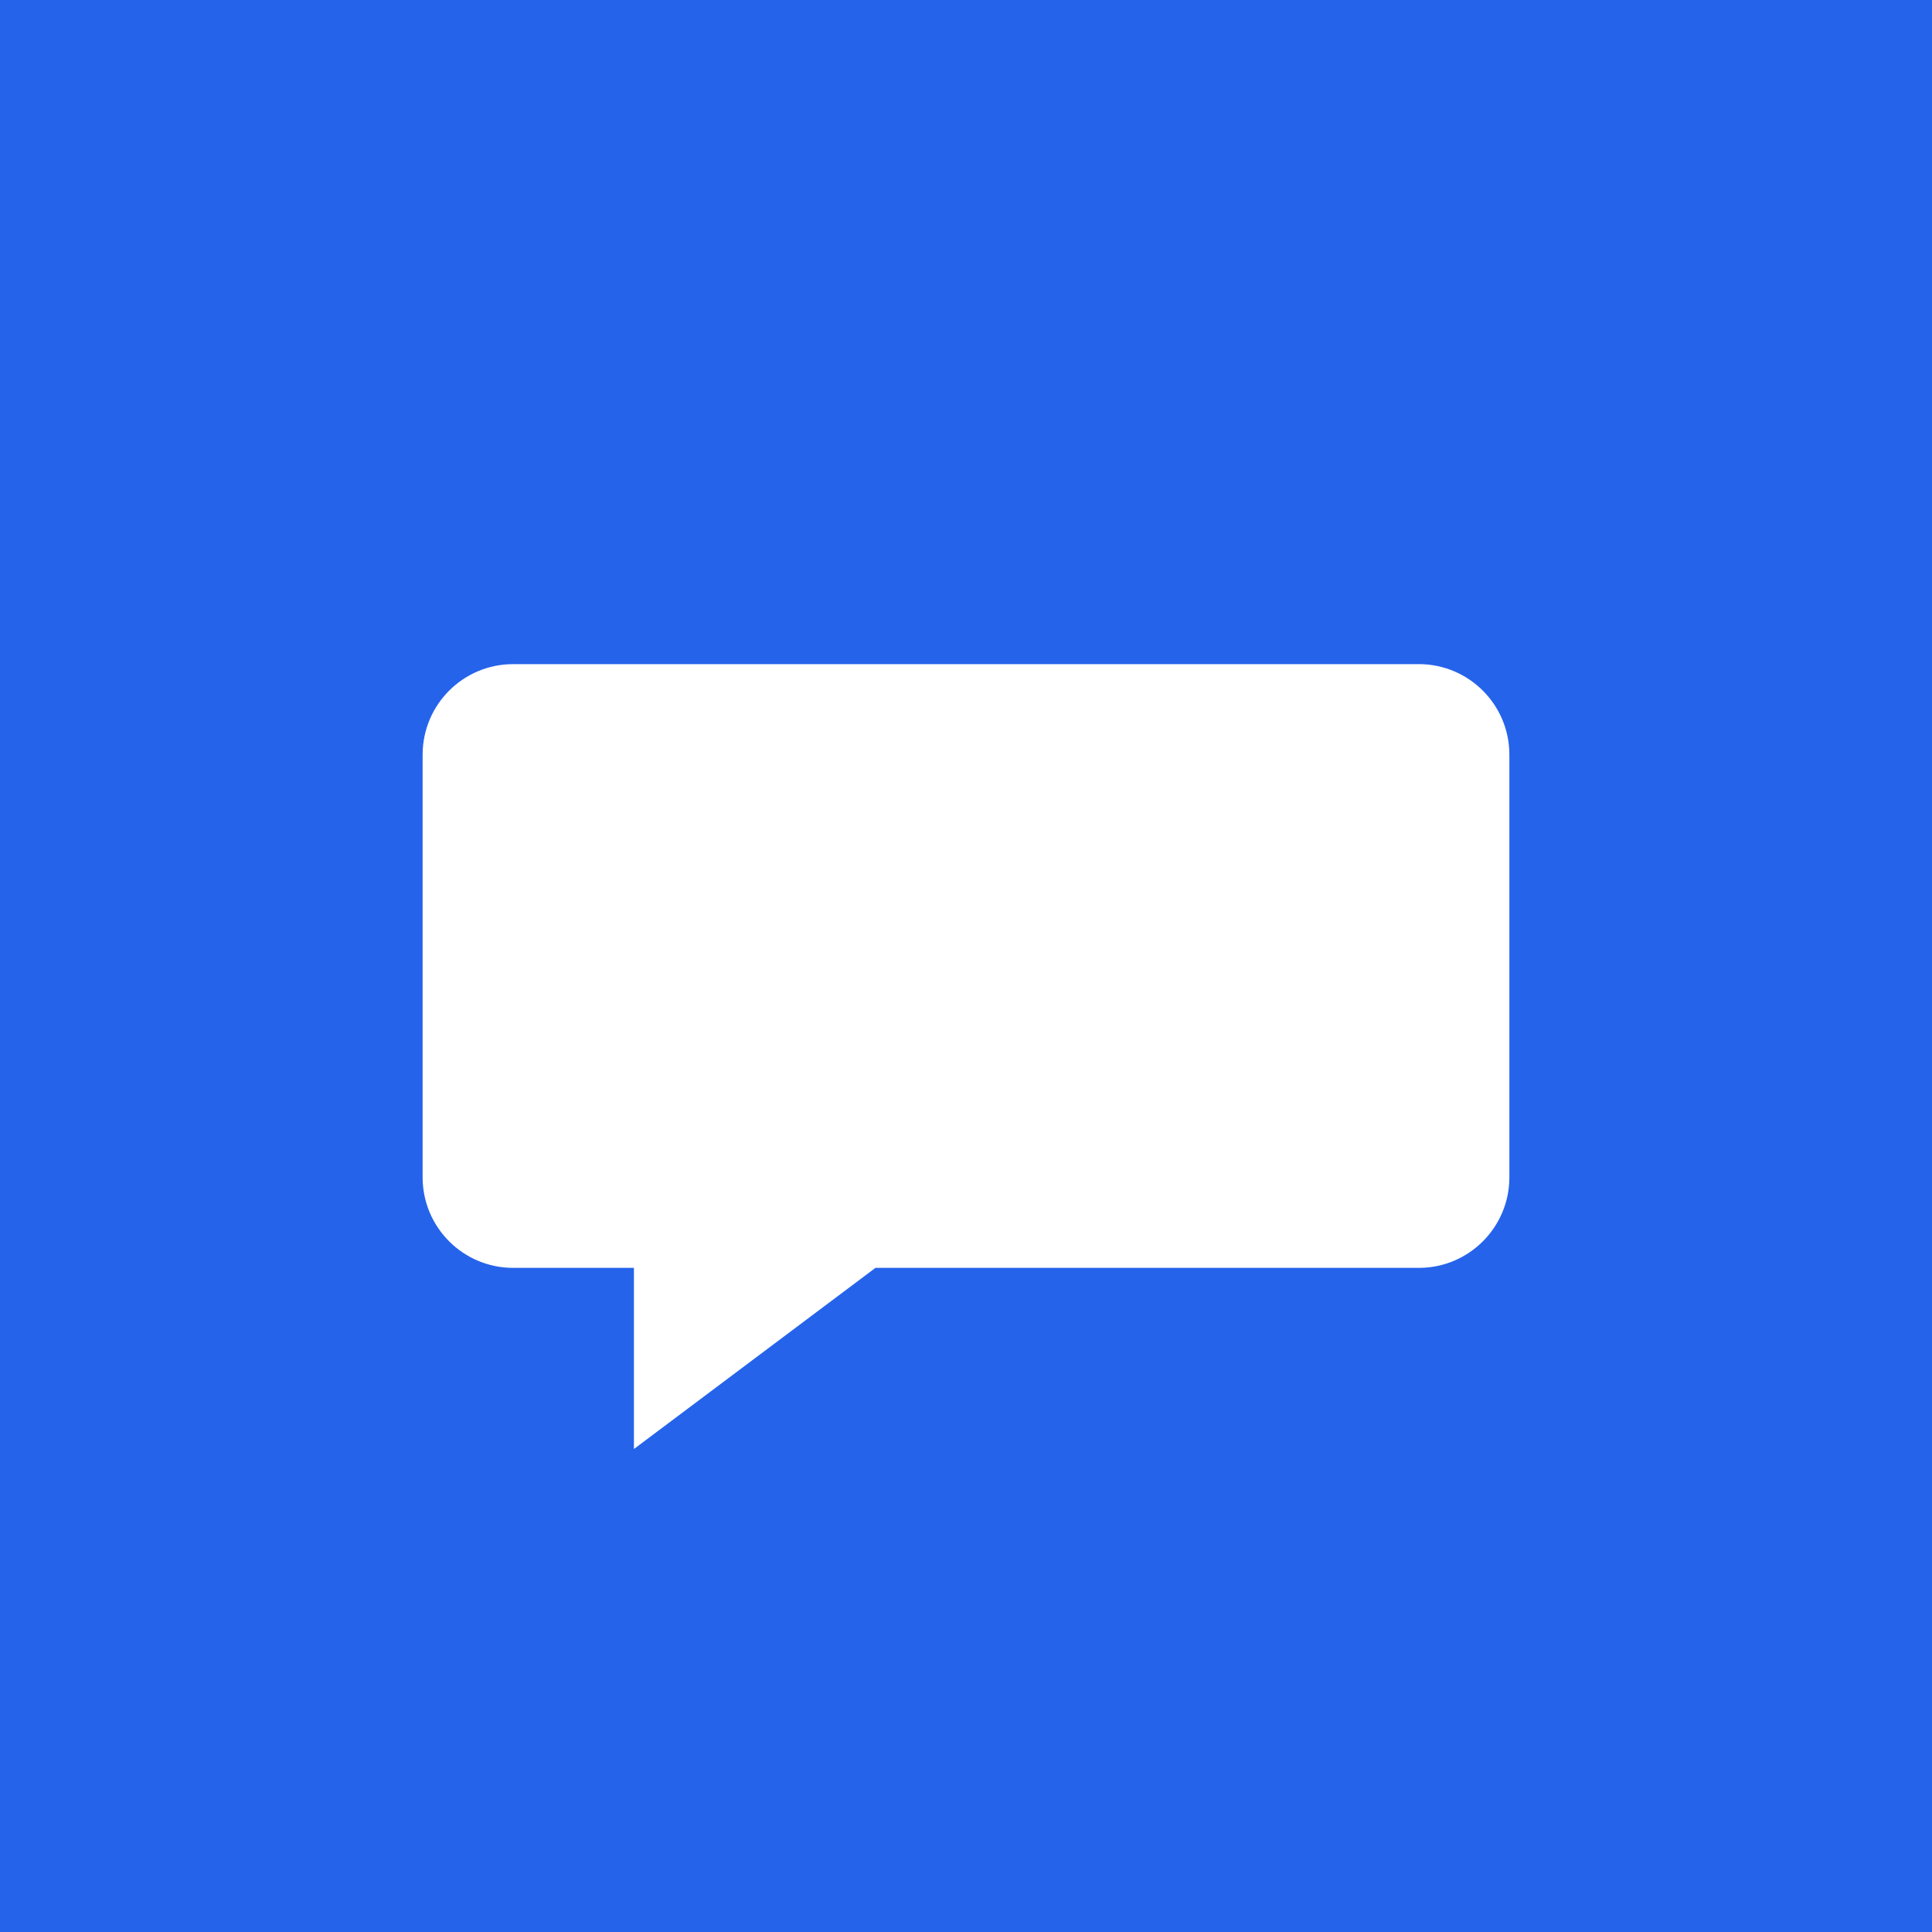
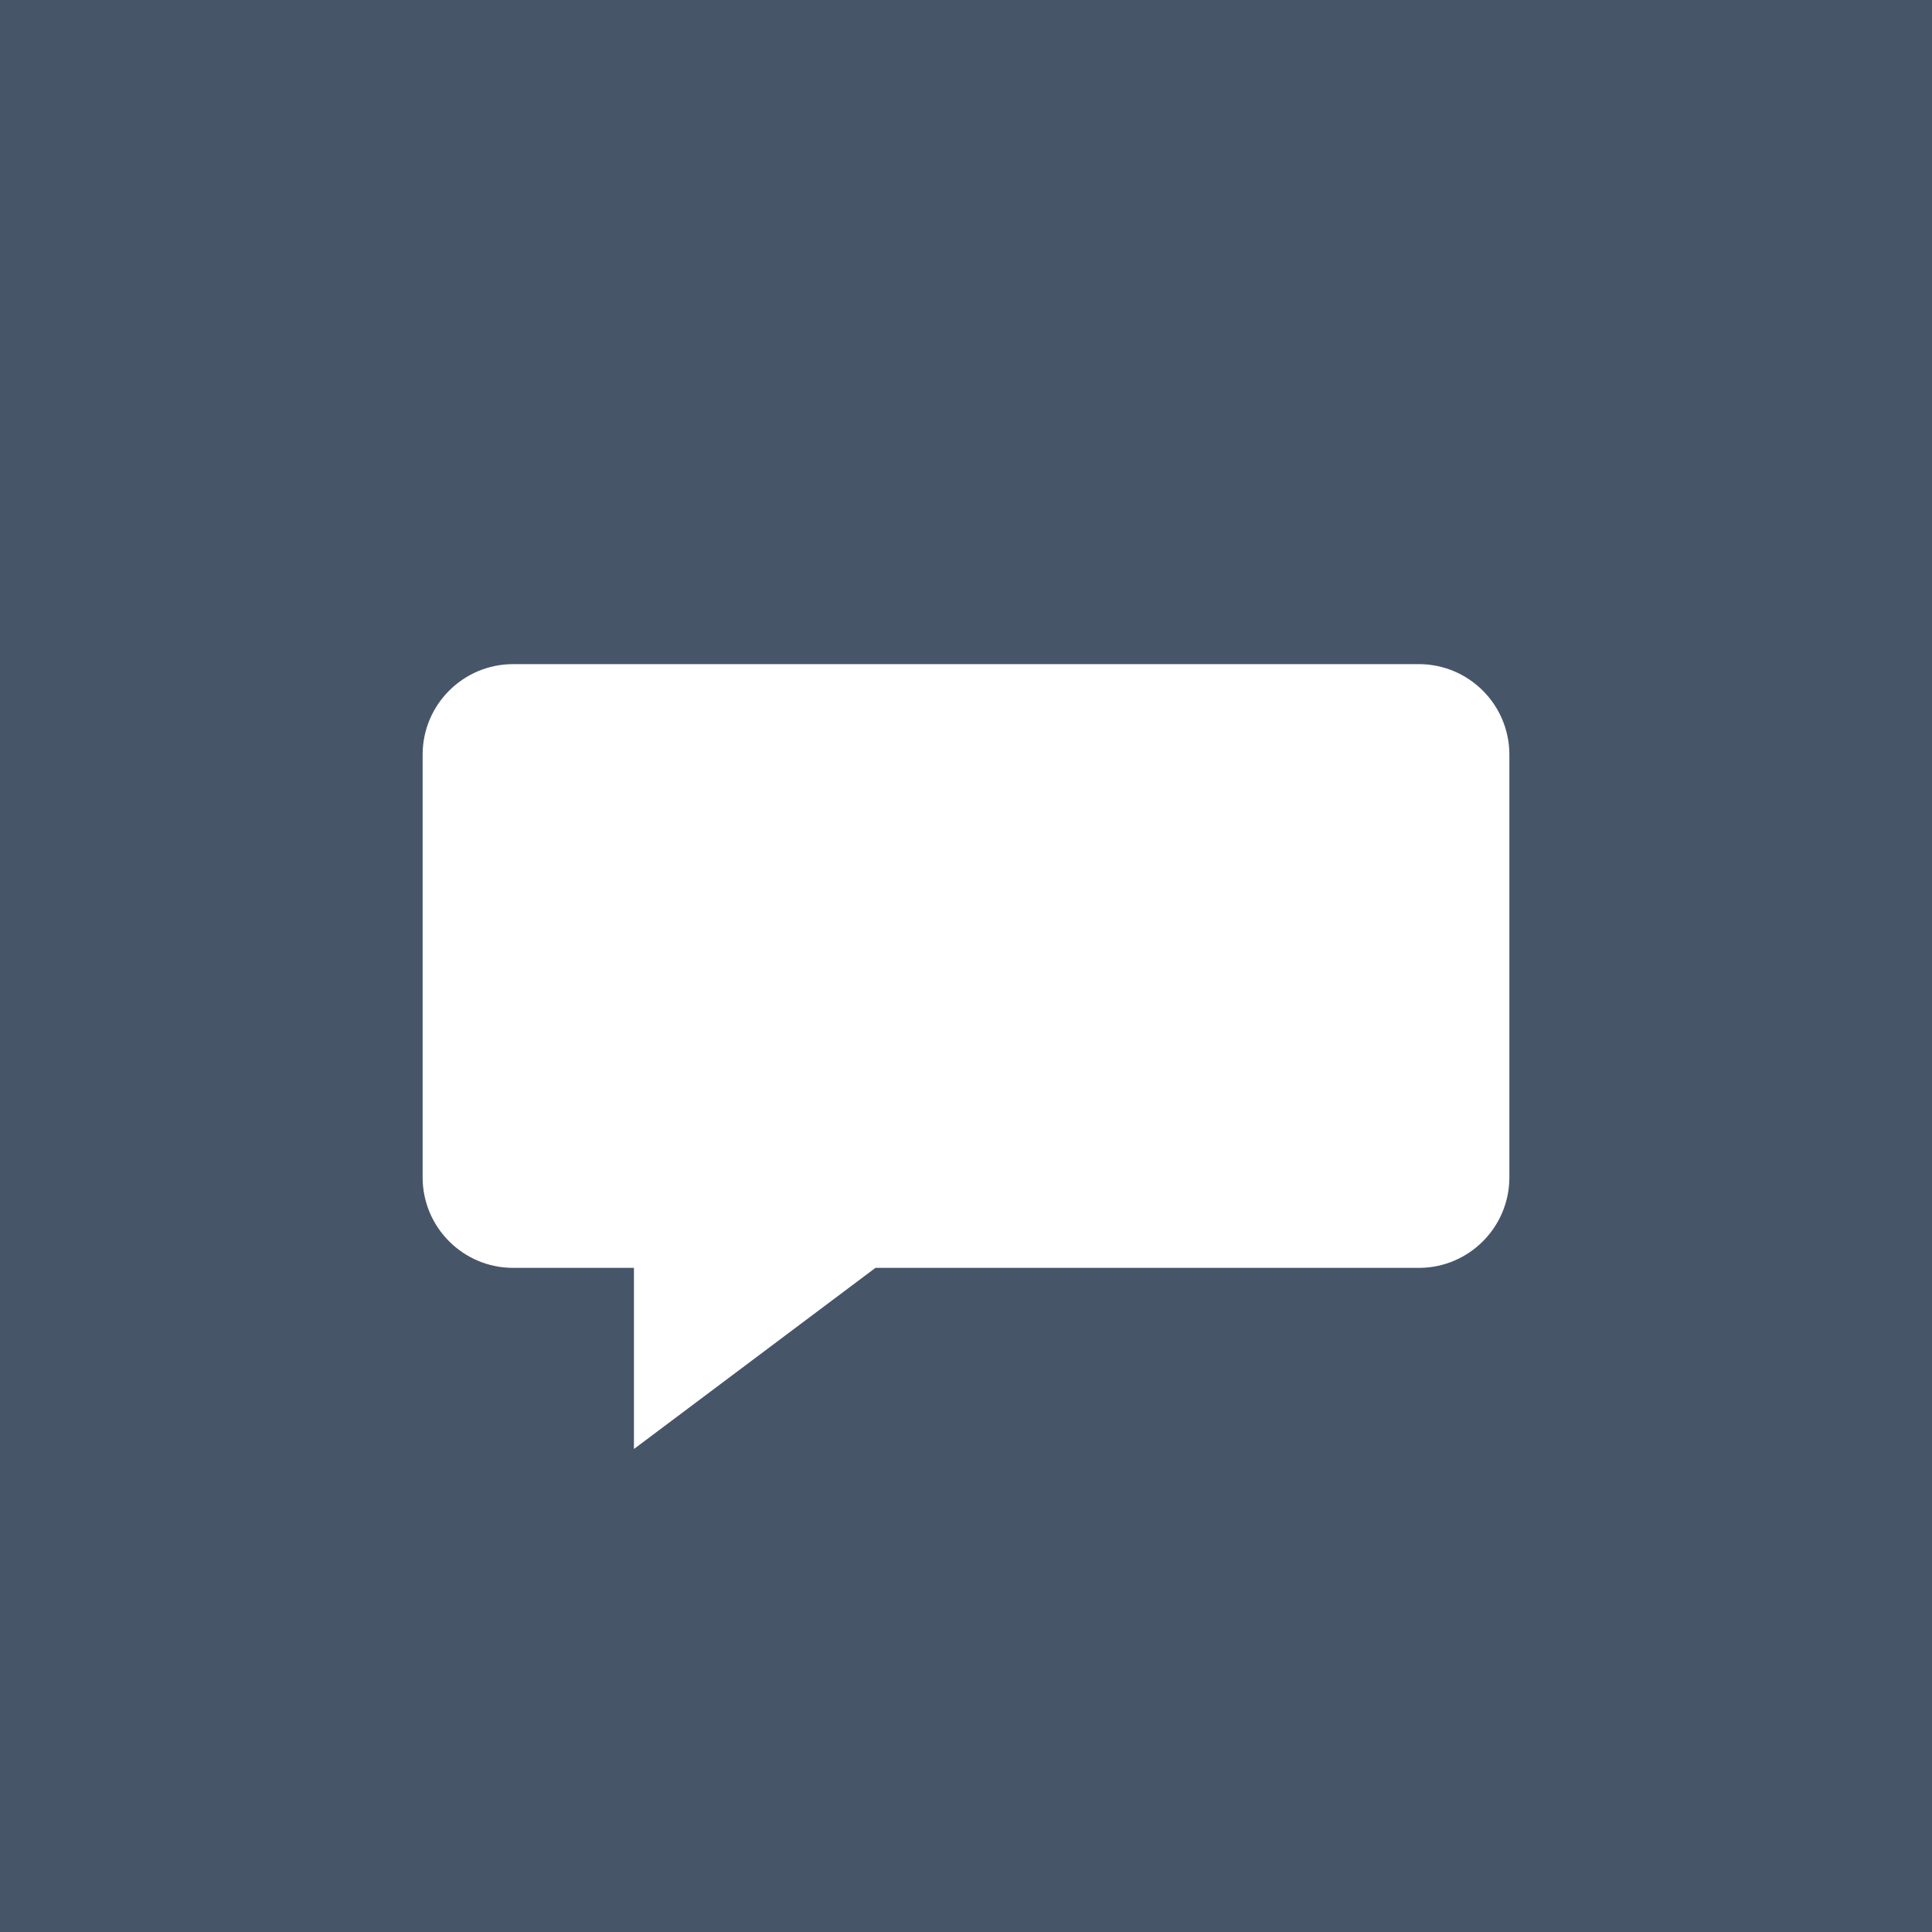
<svg xmlns="http://www.w3.org/2000/svg" viewBox="0 0 512 512">
-   <rect width="512" height="512" fill="#2563eb" />
+   <rect width="512" height="512" fill="#475569" />
  <path d="M136 176h240a24 24 0 0 1 24 24v112a24 24 0 0 1-24 24H232l-64 48v-48h-32a24 24 0 0 1-24-24V200a24 24 0 0 1 24-24z" fill="#fff" />
</svg>
